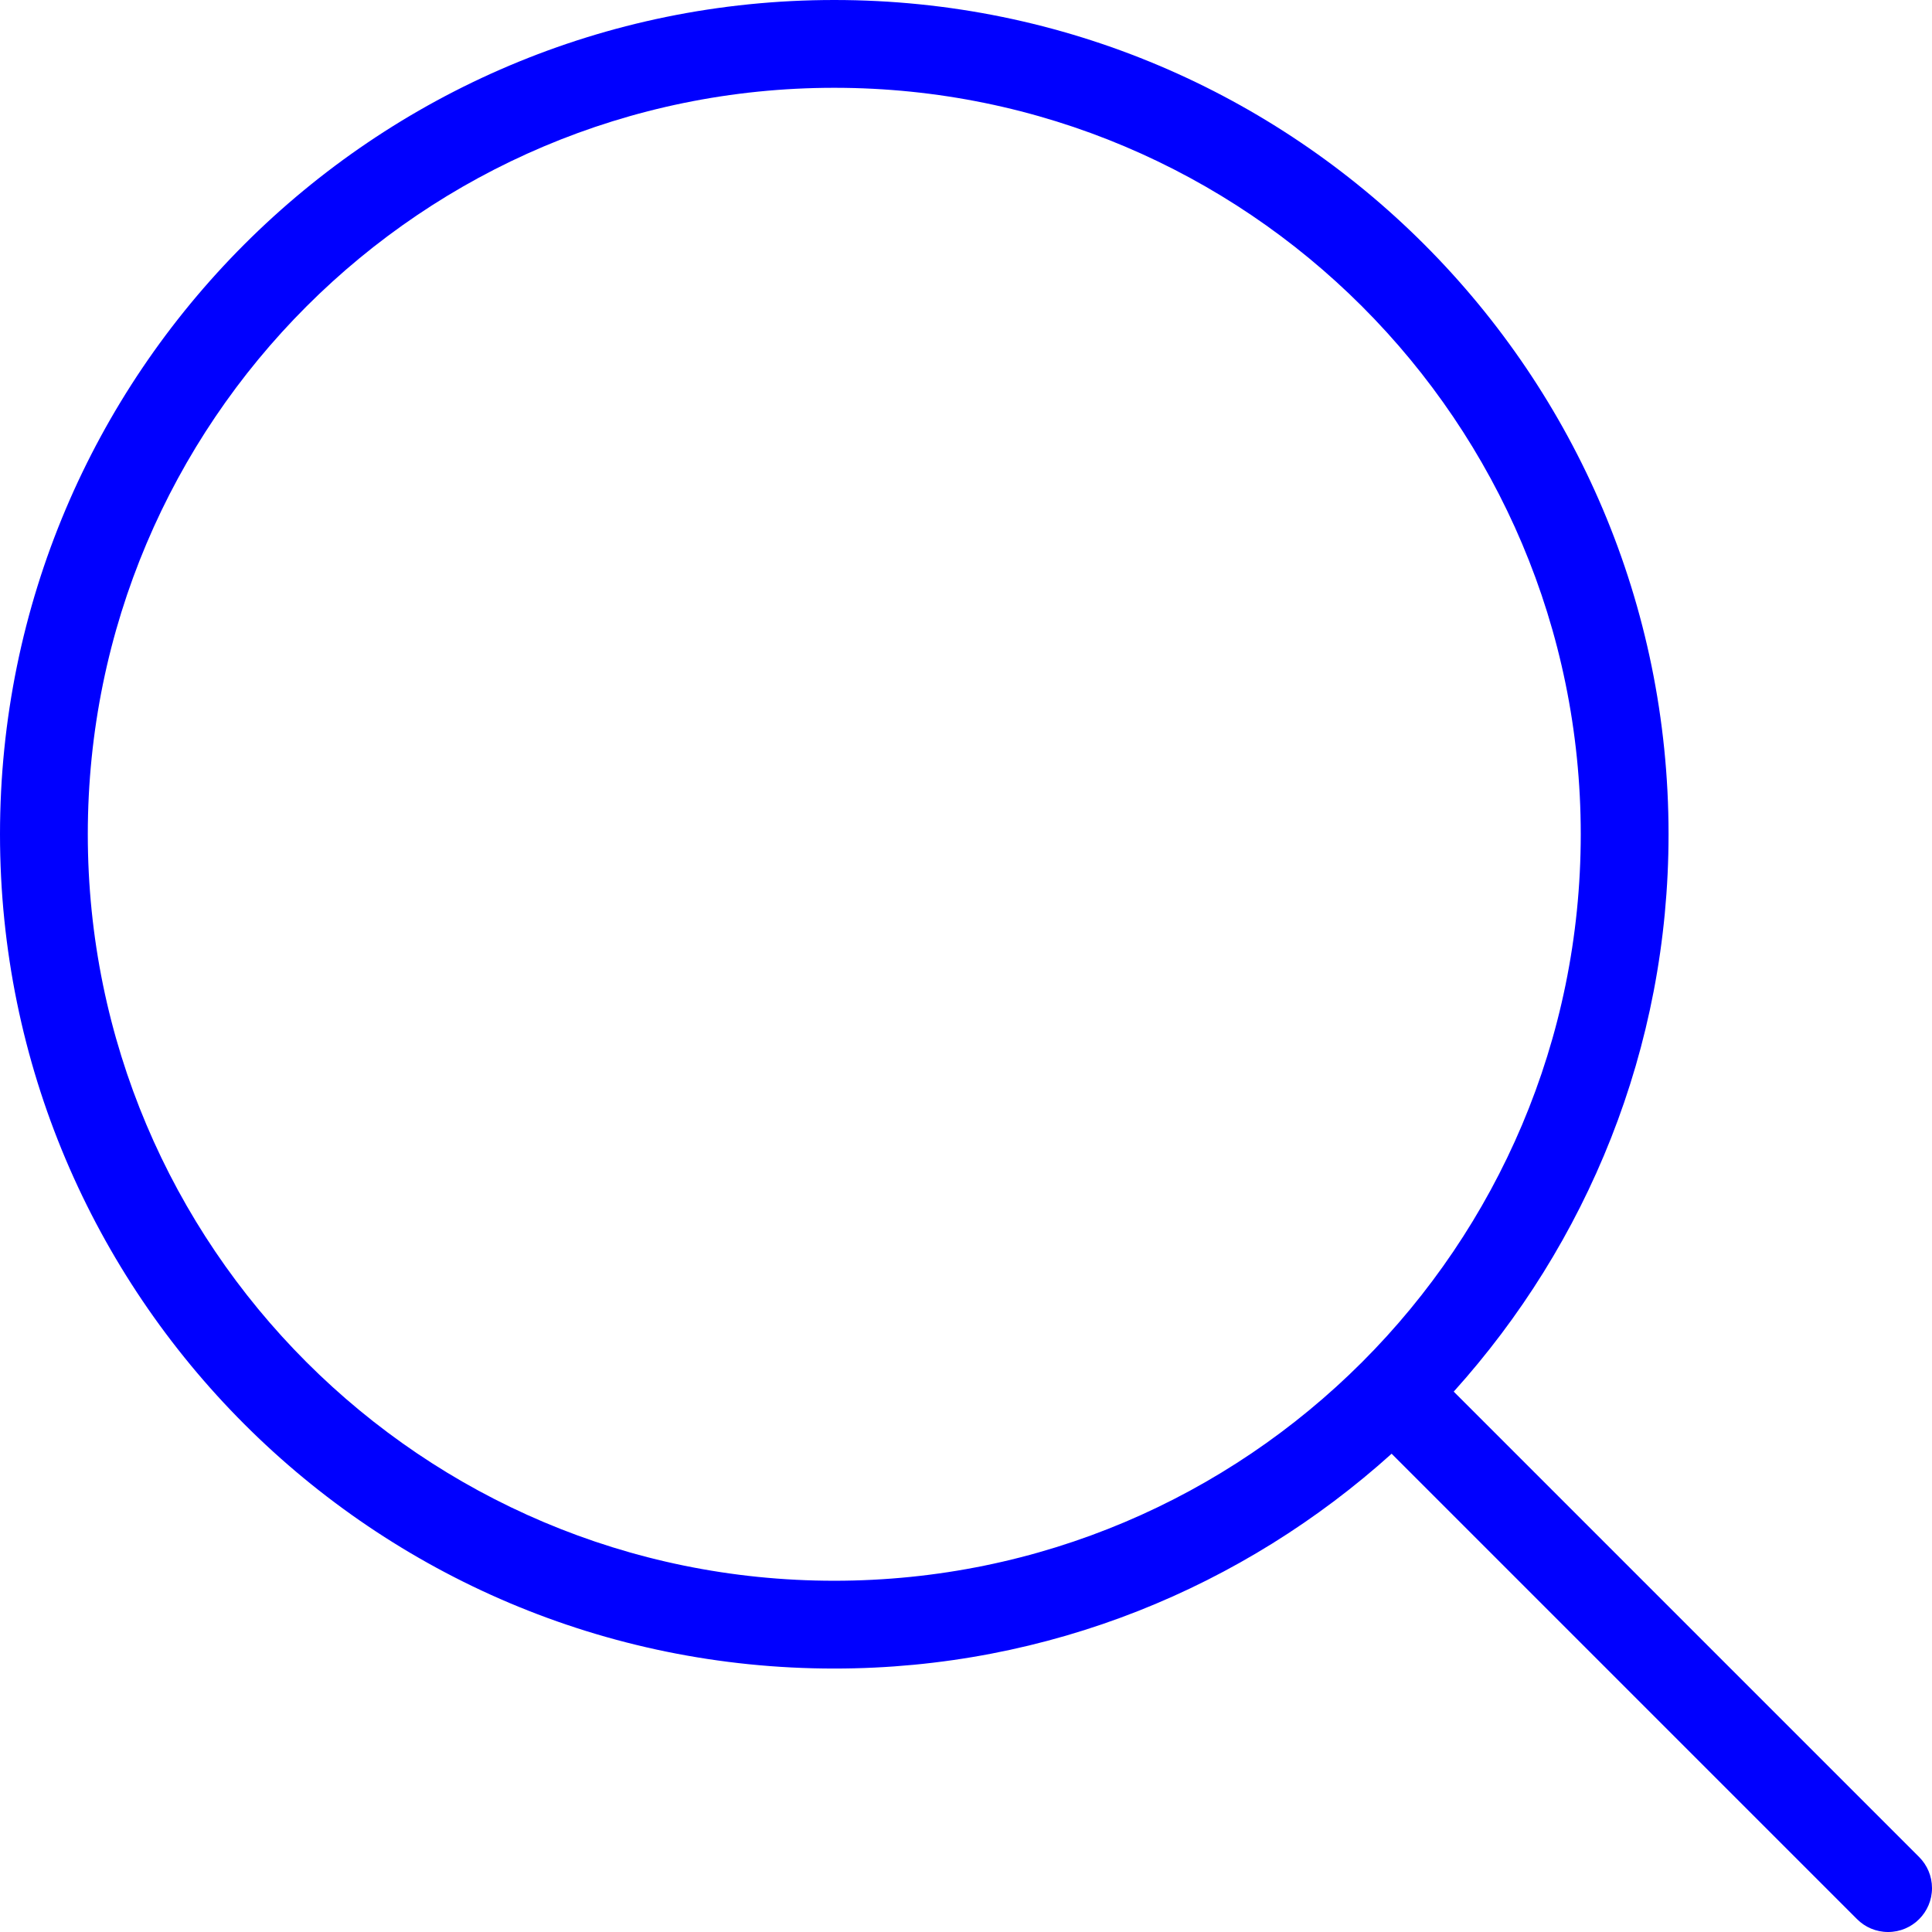
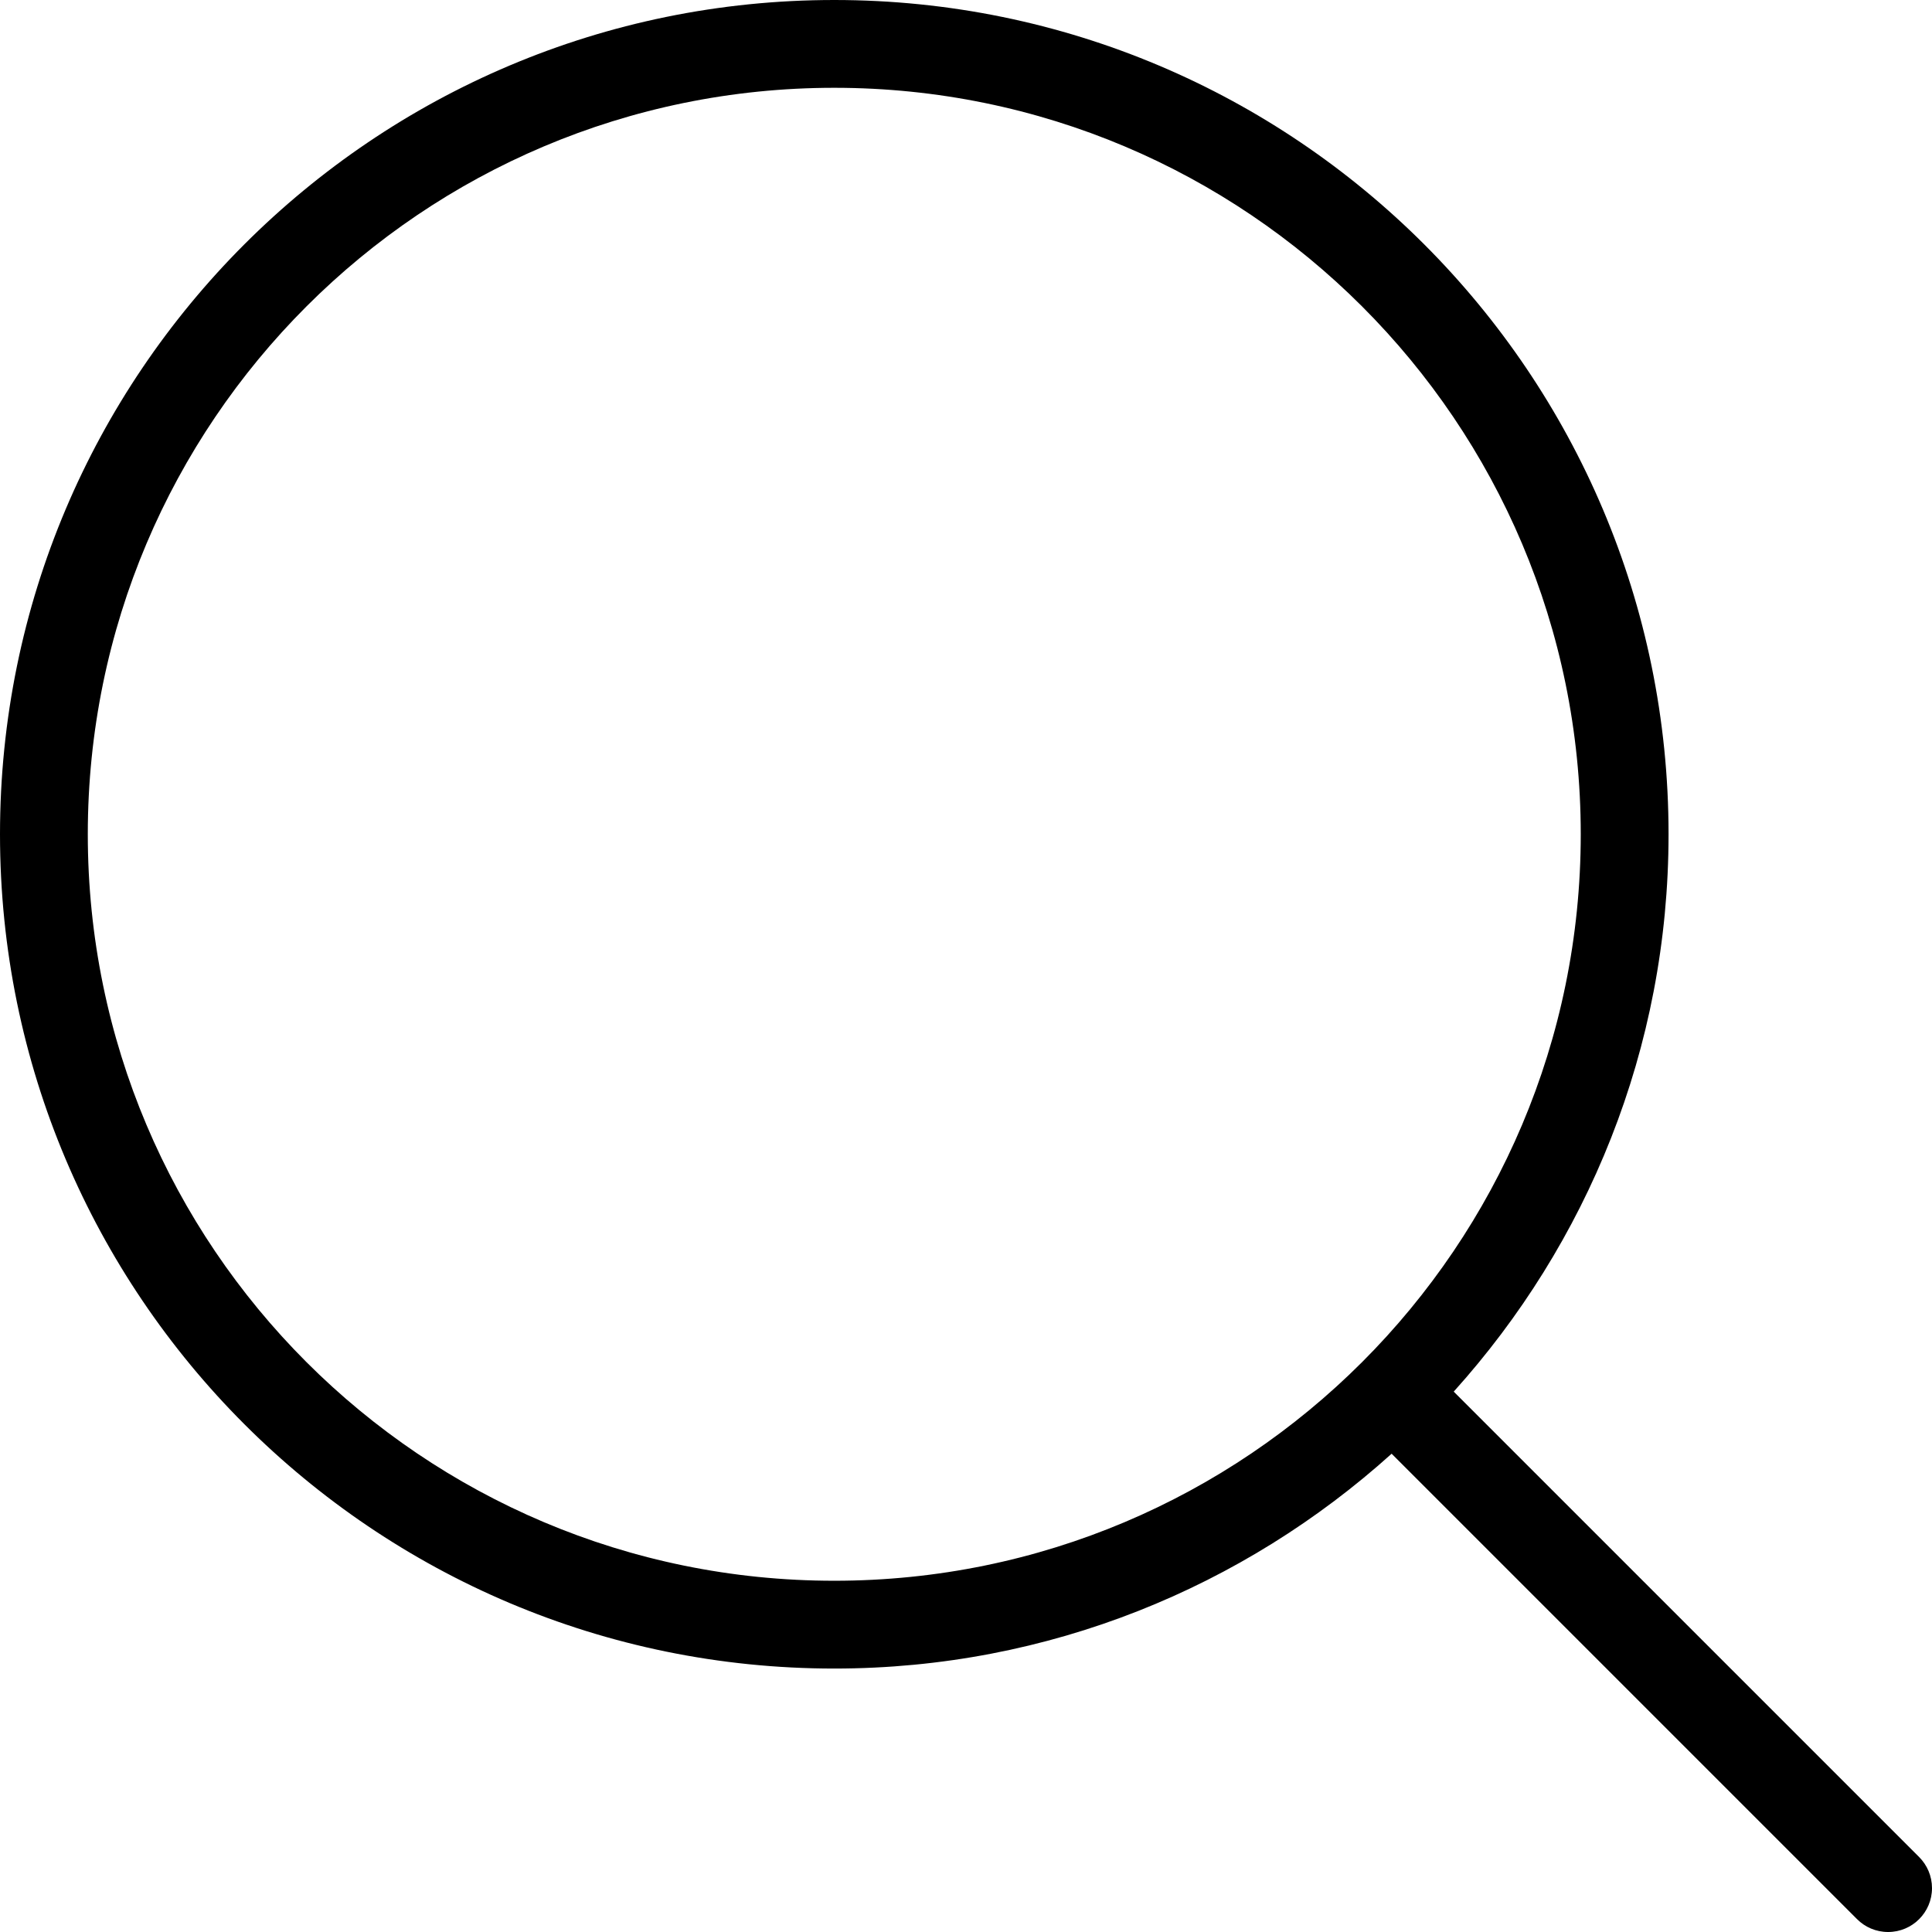
<svg xmlns="http://www.w3.org/2000/svg" width="36px" height="36px" viewBox="0 0 36 36" version="1.1">
  <defs />
  <g id="Page-1" stroke="none" stroke-width="1" fill="none" fill-rule="evenodd">
-     <g id="Icons" transform="translate(-154, -200)" fill="#00f">
+     <g id="Icons" transform="translate(-154, -200)" fill="#000">
      <path d="M189.76,234.603 L181.088,225.931 C183.569,223.177 185.091,219.544 185.091,215.545 C185.091,206.96 178.131,200 169.545,200 C160.96,200 154,206.96 154,215.545 C154,224.131 160.96,231.091 169.545,231.091 C173.544,231.091 177.177,229.569 179.931,227.088 L188.603,235.76 C188.751,235.909 188.956,236 189.182,236 C189.634,236 190,235.634 190,235.182 C190,234.957 189.909,234.752 189.76,234.603 L189.76,234.603 Z M169.545,229.455 C161.864,229.455 155.636,223.227 155.636,215.545 C155.636,207.864 161.864,201.636 169.545,201.636 C177.227,201.636 183.455,207.864 183.455,215.545 C183.455,223.227 177.227,229.455 169.545,229.455 L169.545,229.455 Z" id="search" />
    </g>
  </g>
</svg>
